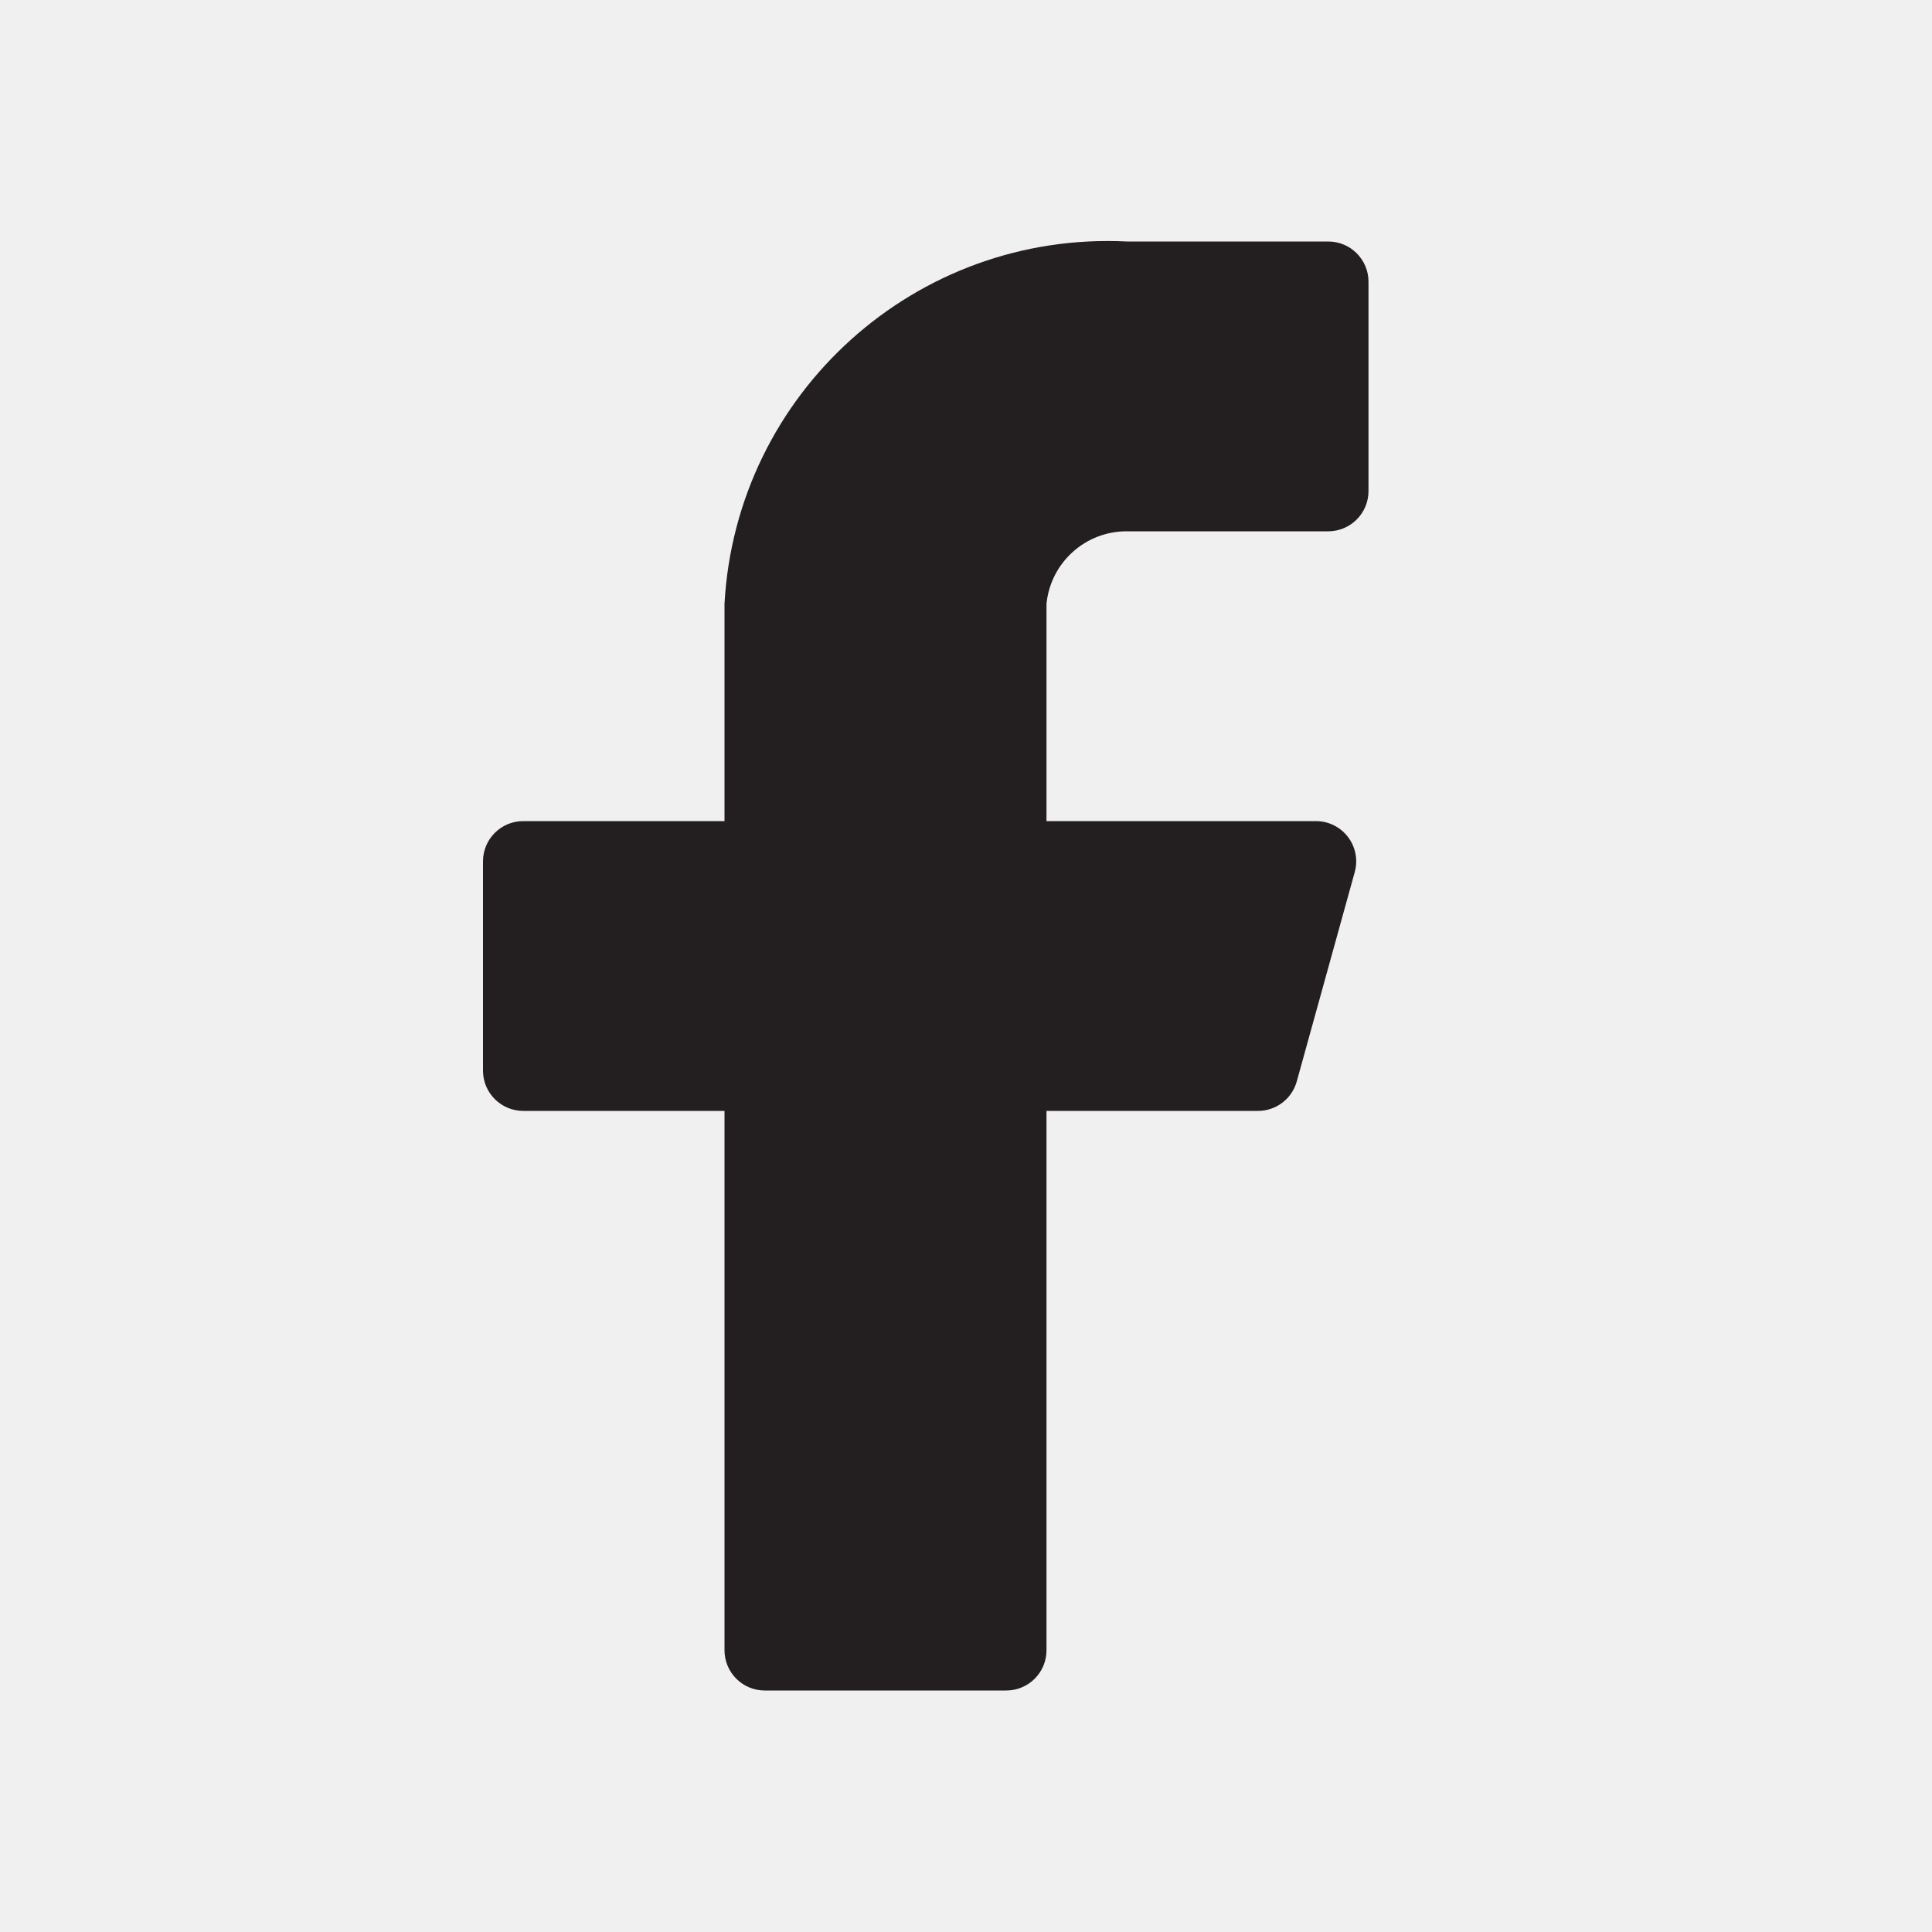
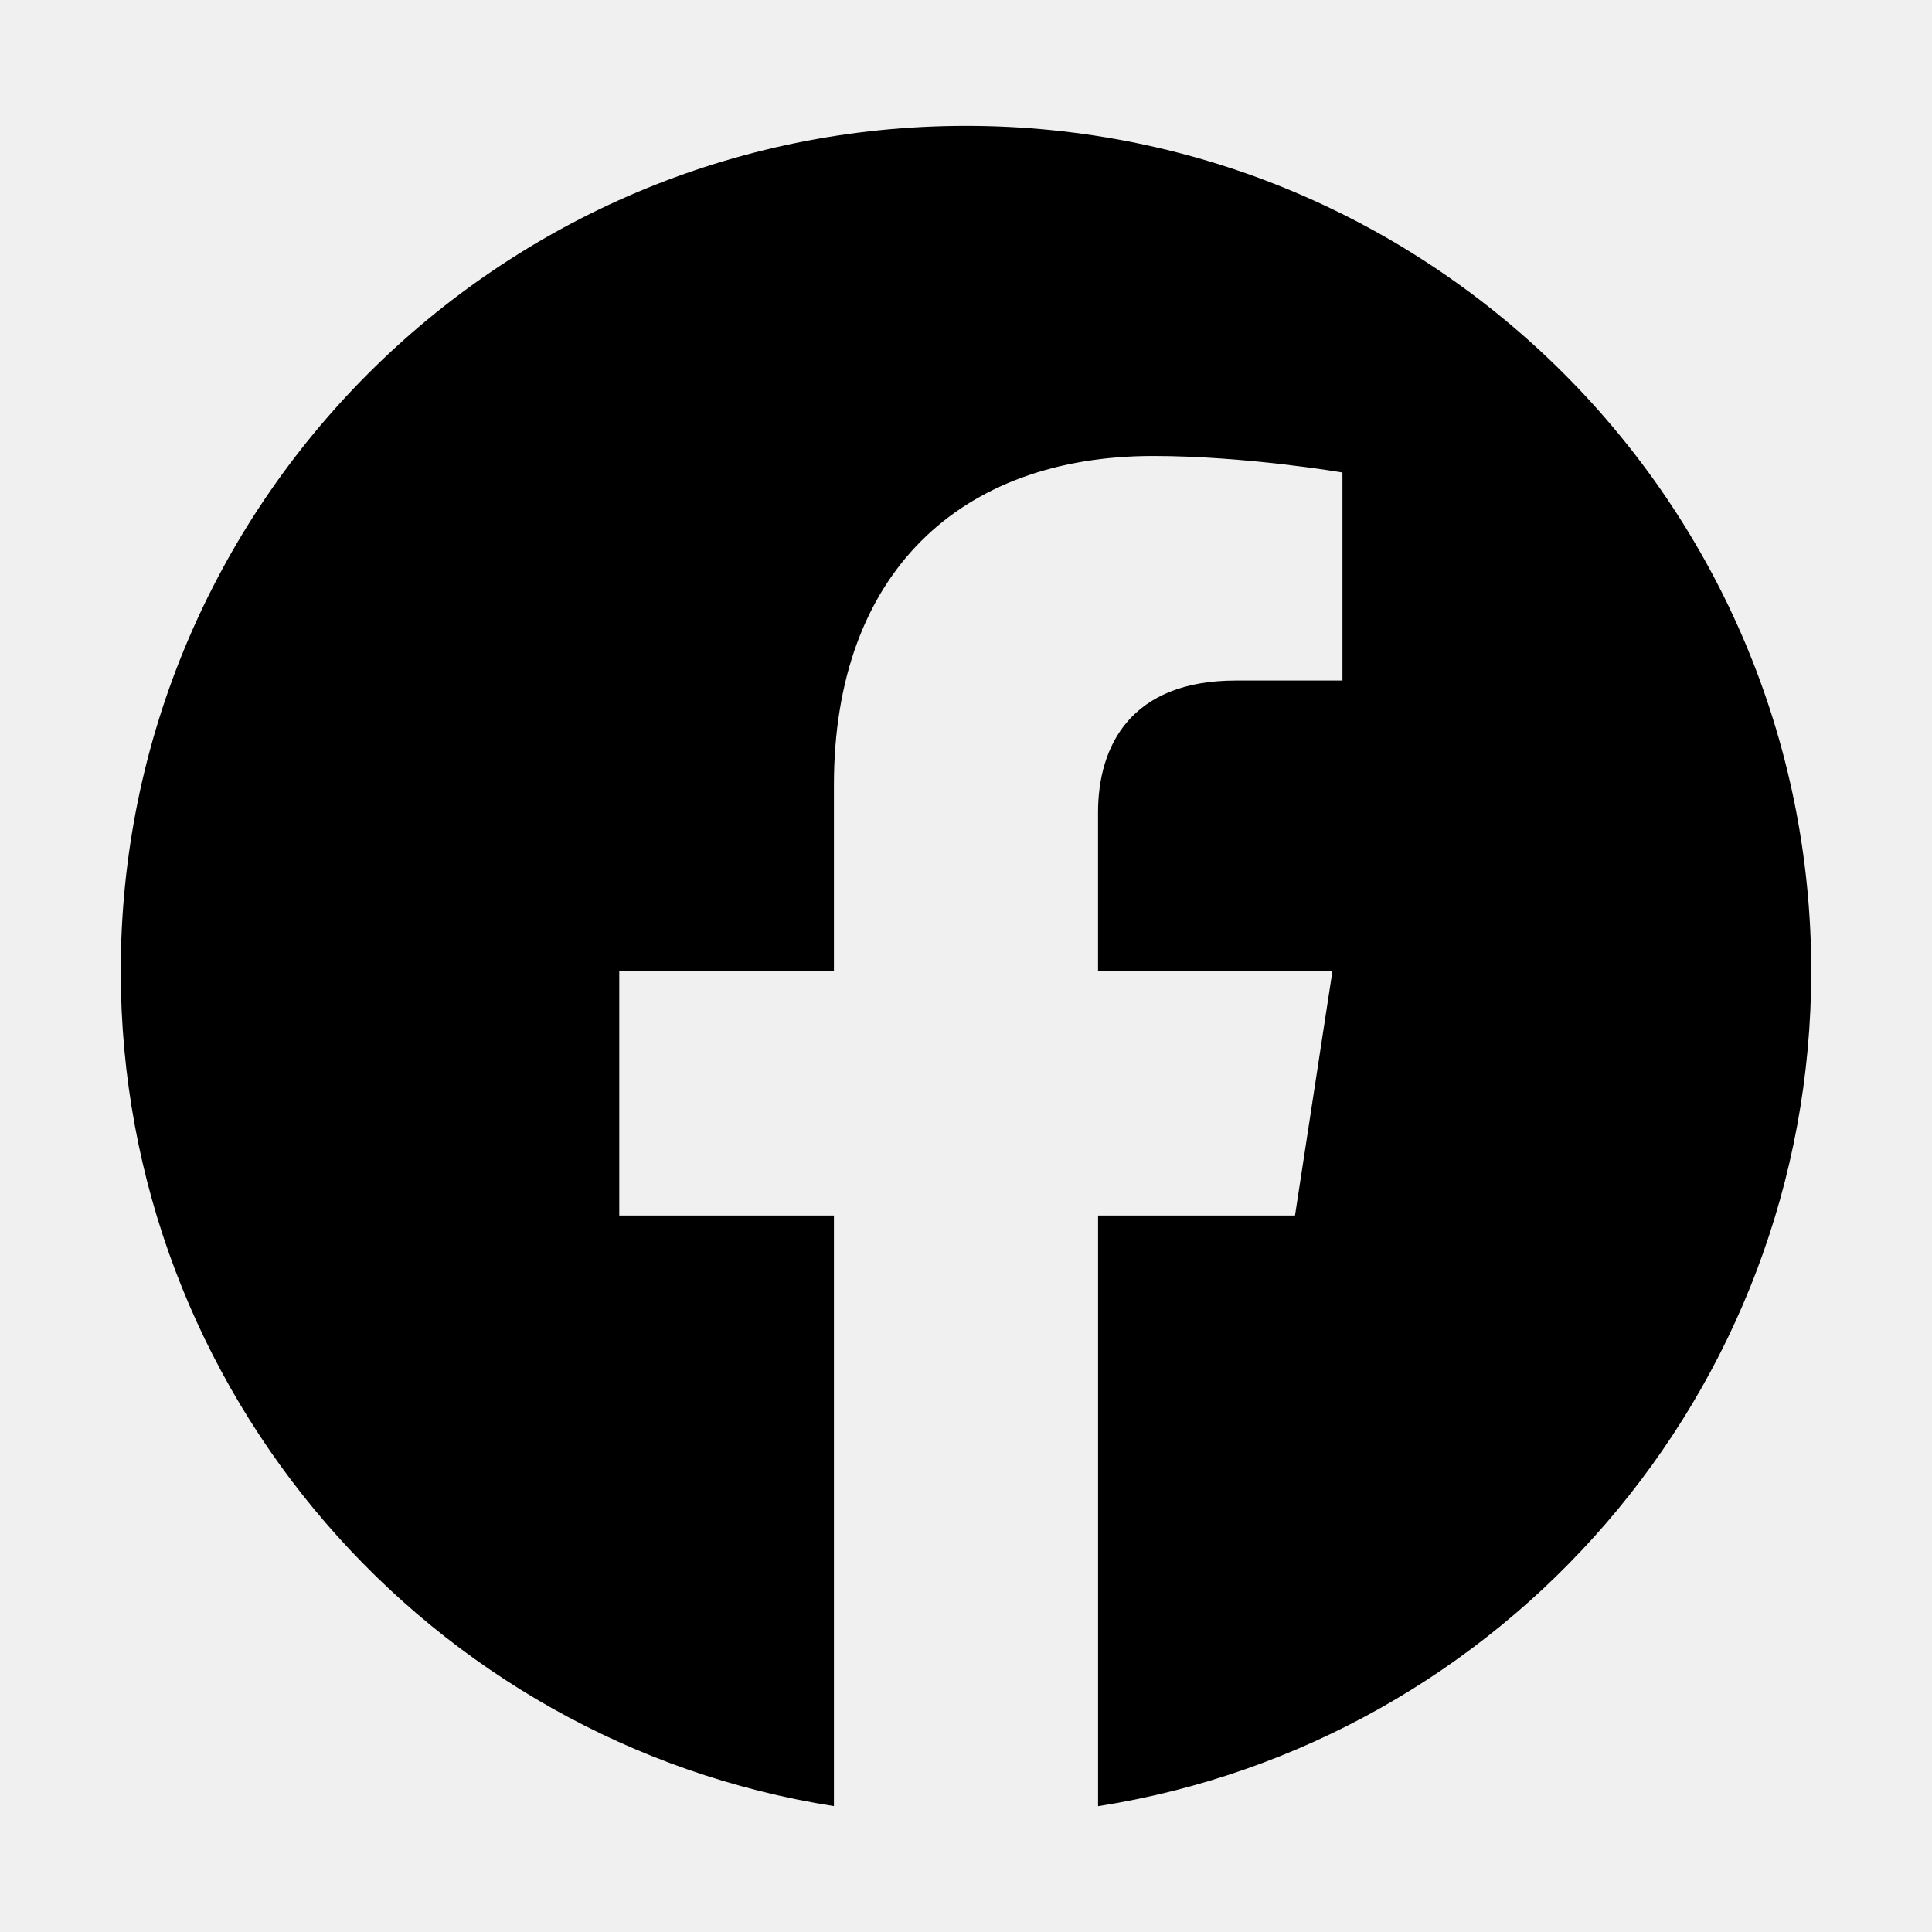
- <svg xmlns="http://www.w3.org/2000/svg" viewBox="0 0 24 24">
-   <path d="m0 0h24v24h-24z" fill="#fff" opacity="0" transform="matrix(-1 0 0 -1 24 24)" />
-   <path d="m17 3.5a.5.5 0 0 0 -.5-.5h-2.5a4.77 4.77 0 0 0 -5 4.5v2.7h-2.5a.5.5 0 0 0 -.5.5v2.6a.5.5 0 0 0 .5.5h2.5v6.7a.5.5 0 0 0 .5.5h3a.5.5 0 0 0 .5-.5v-6.7h2.62a.5.5 0 0 0 .49-.37l.72-2.6a.5.5 0 0 0 -.48-.63h-3.35v-2.7a1 1 0 0 1 1-.9h2.5a.5.5 0 0 0 .5-.5z" fill="#231f20" />
+ <svg xmlns="http://www.w3.org/2000/svg" viewBox="0 0 512 512">
+   <path d="m480 257.35c0-123.7-100.3-224-224-224s-224 100.3-224 224c0 111.8 81.9 204.47 189 221.29v-156.52h-56.89v-64.77h56.89v-49.35c0-56.13 33.45-87.16 84.61-87.16 24.51 0 50.15 4.38 50.15 4.38v55.13h-28.26c-27.81 0-36.51 17.26-36.51 35v42h62.12l-9.92 64.77h-52.19v156.54c107.1-16.81 189-109.48 189-221.31z" fill-rule="evenodd" />
</svg>
